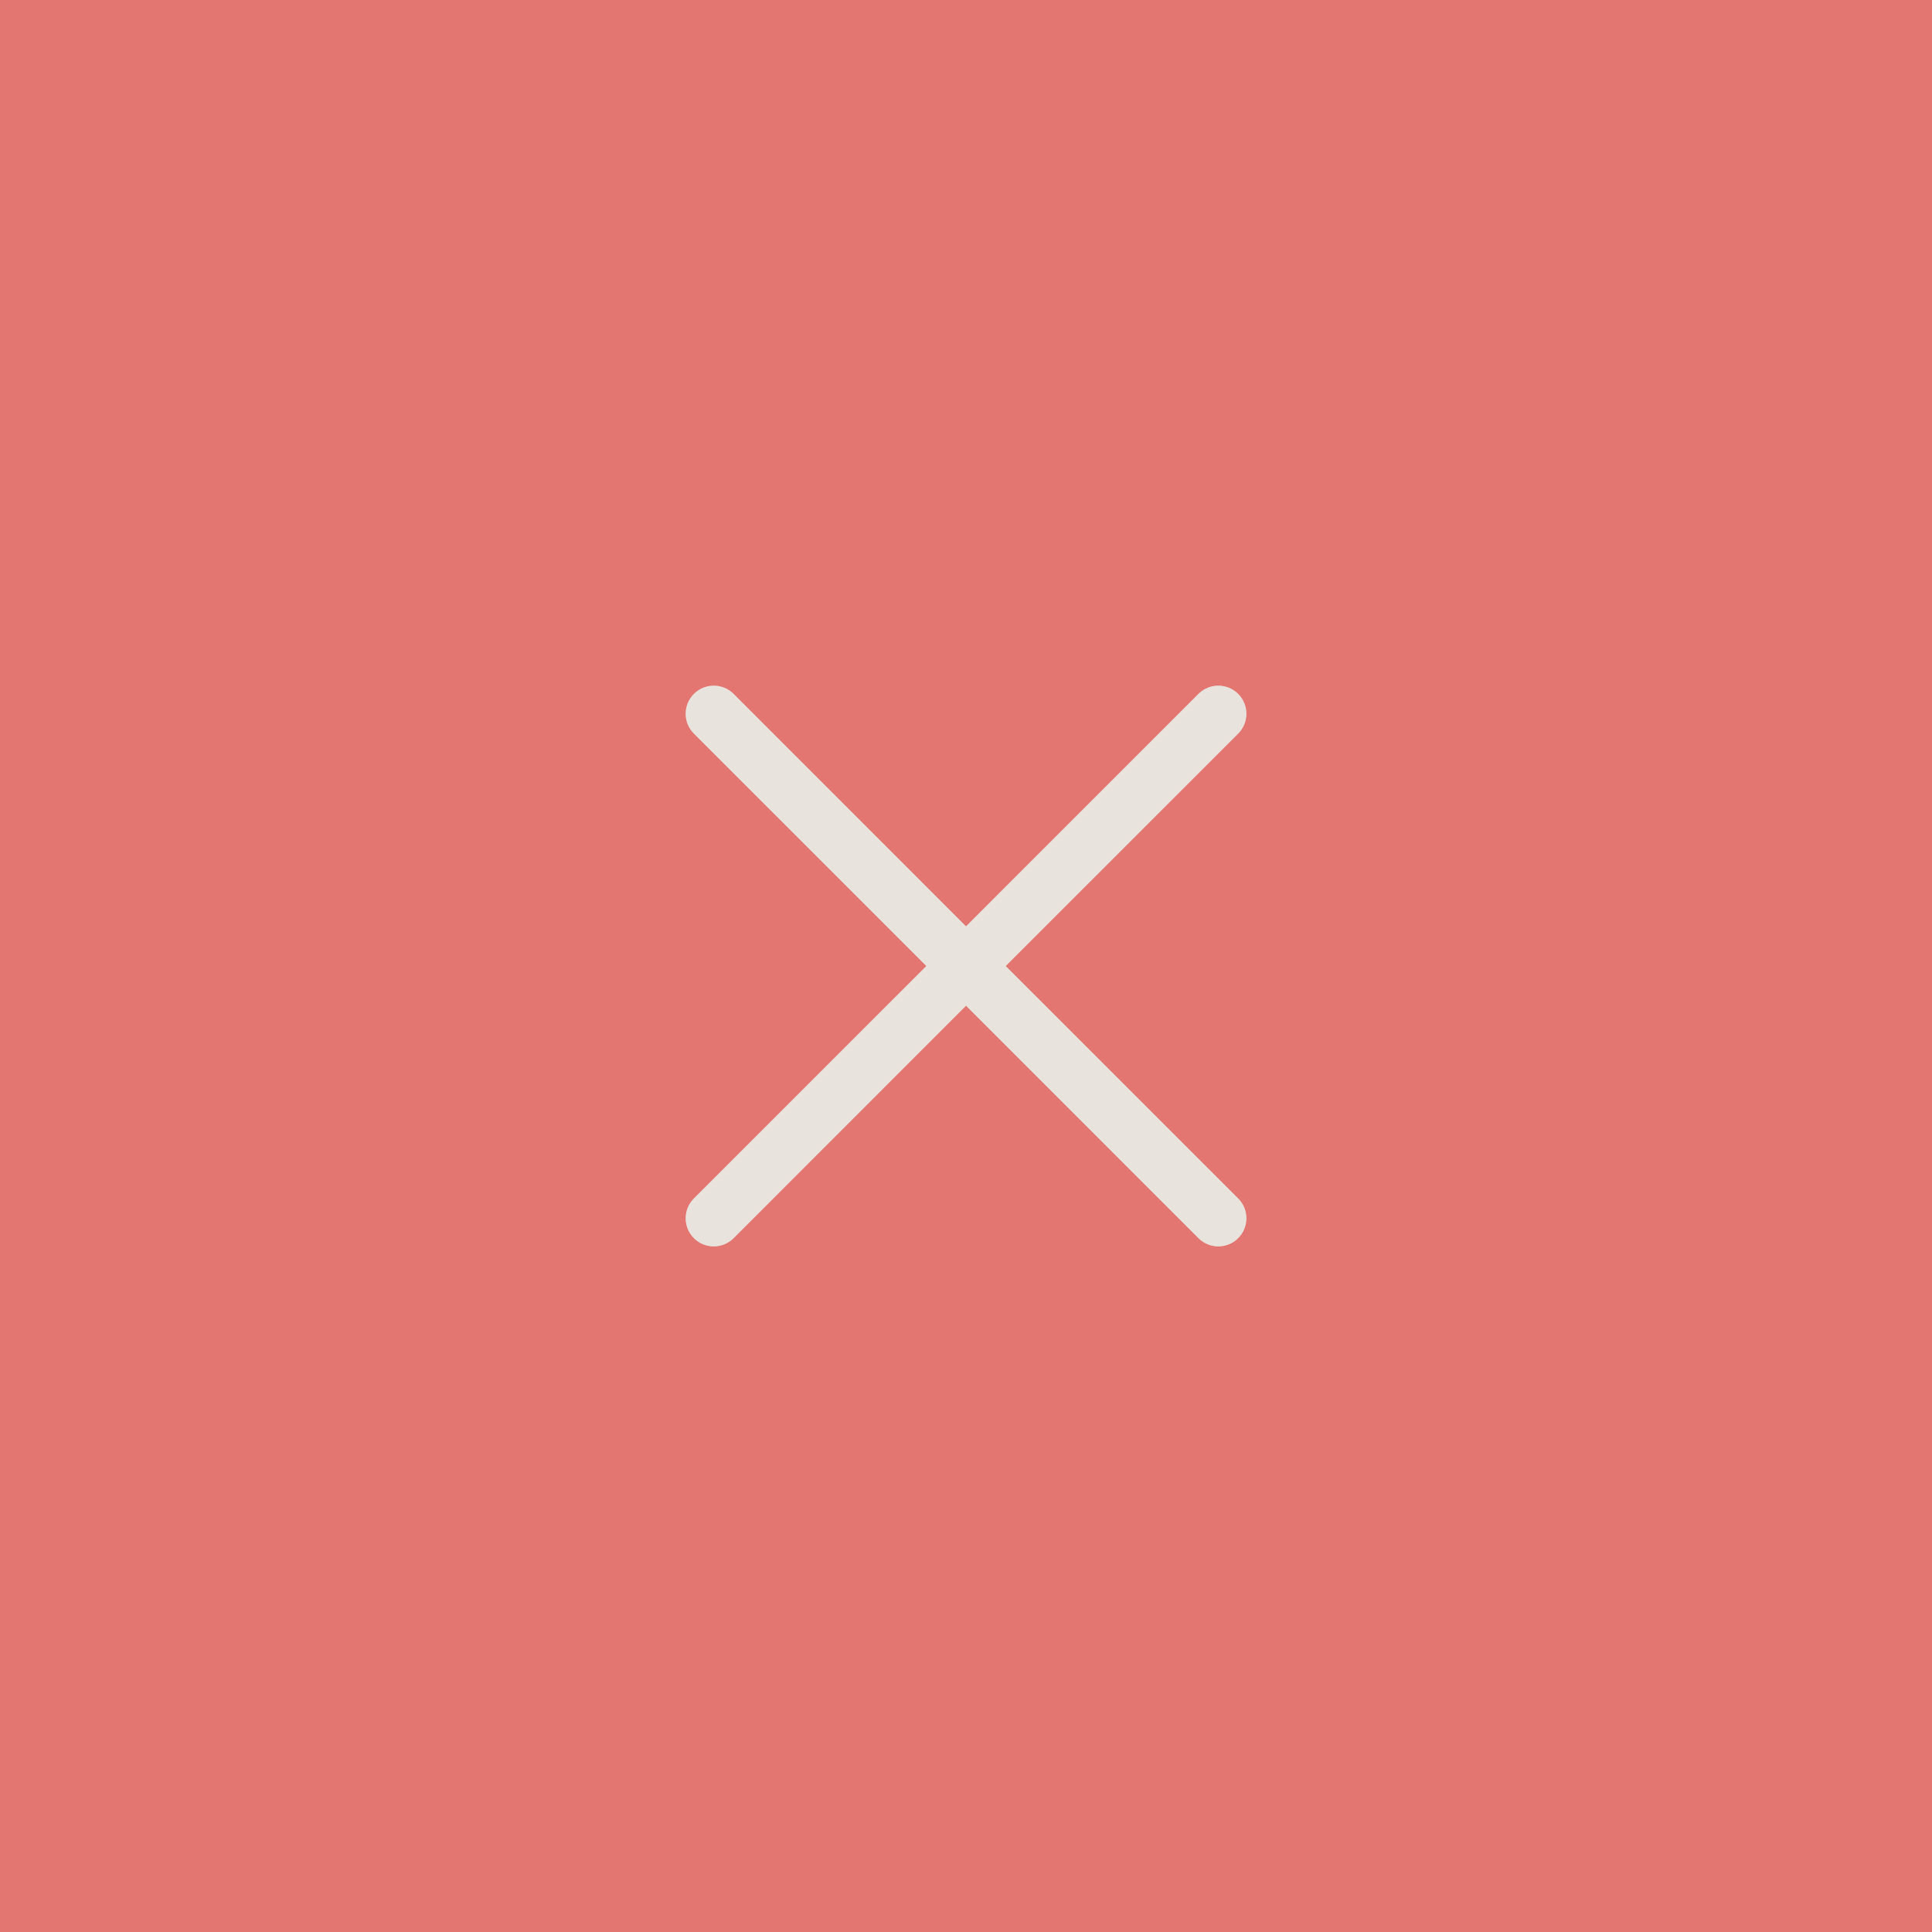
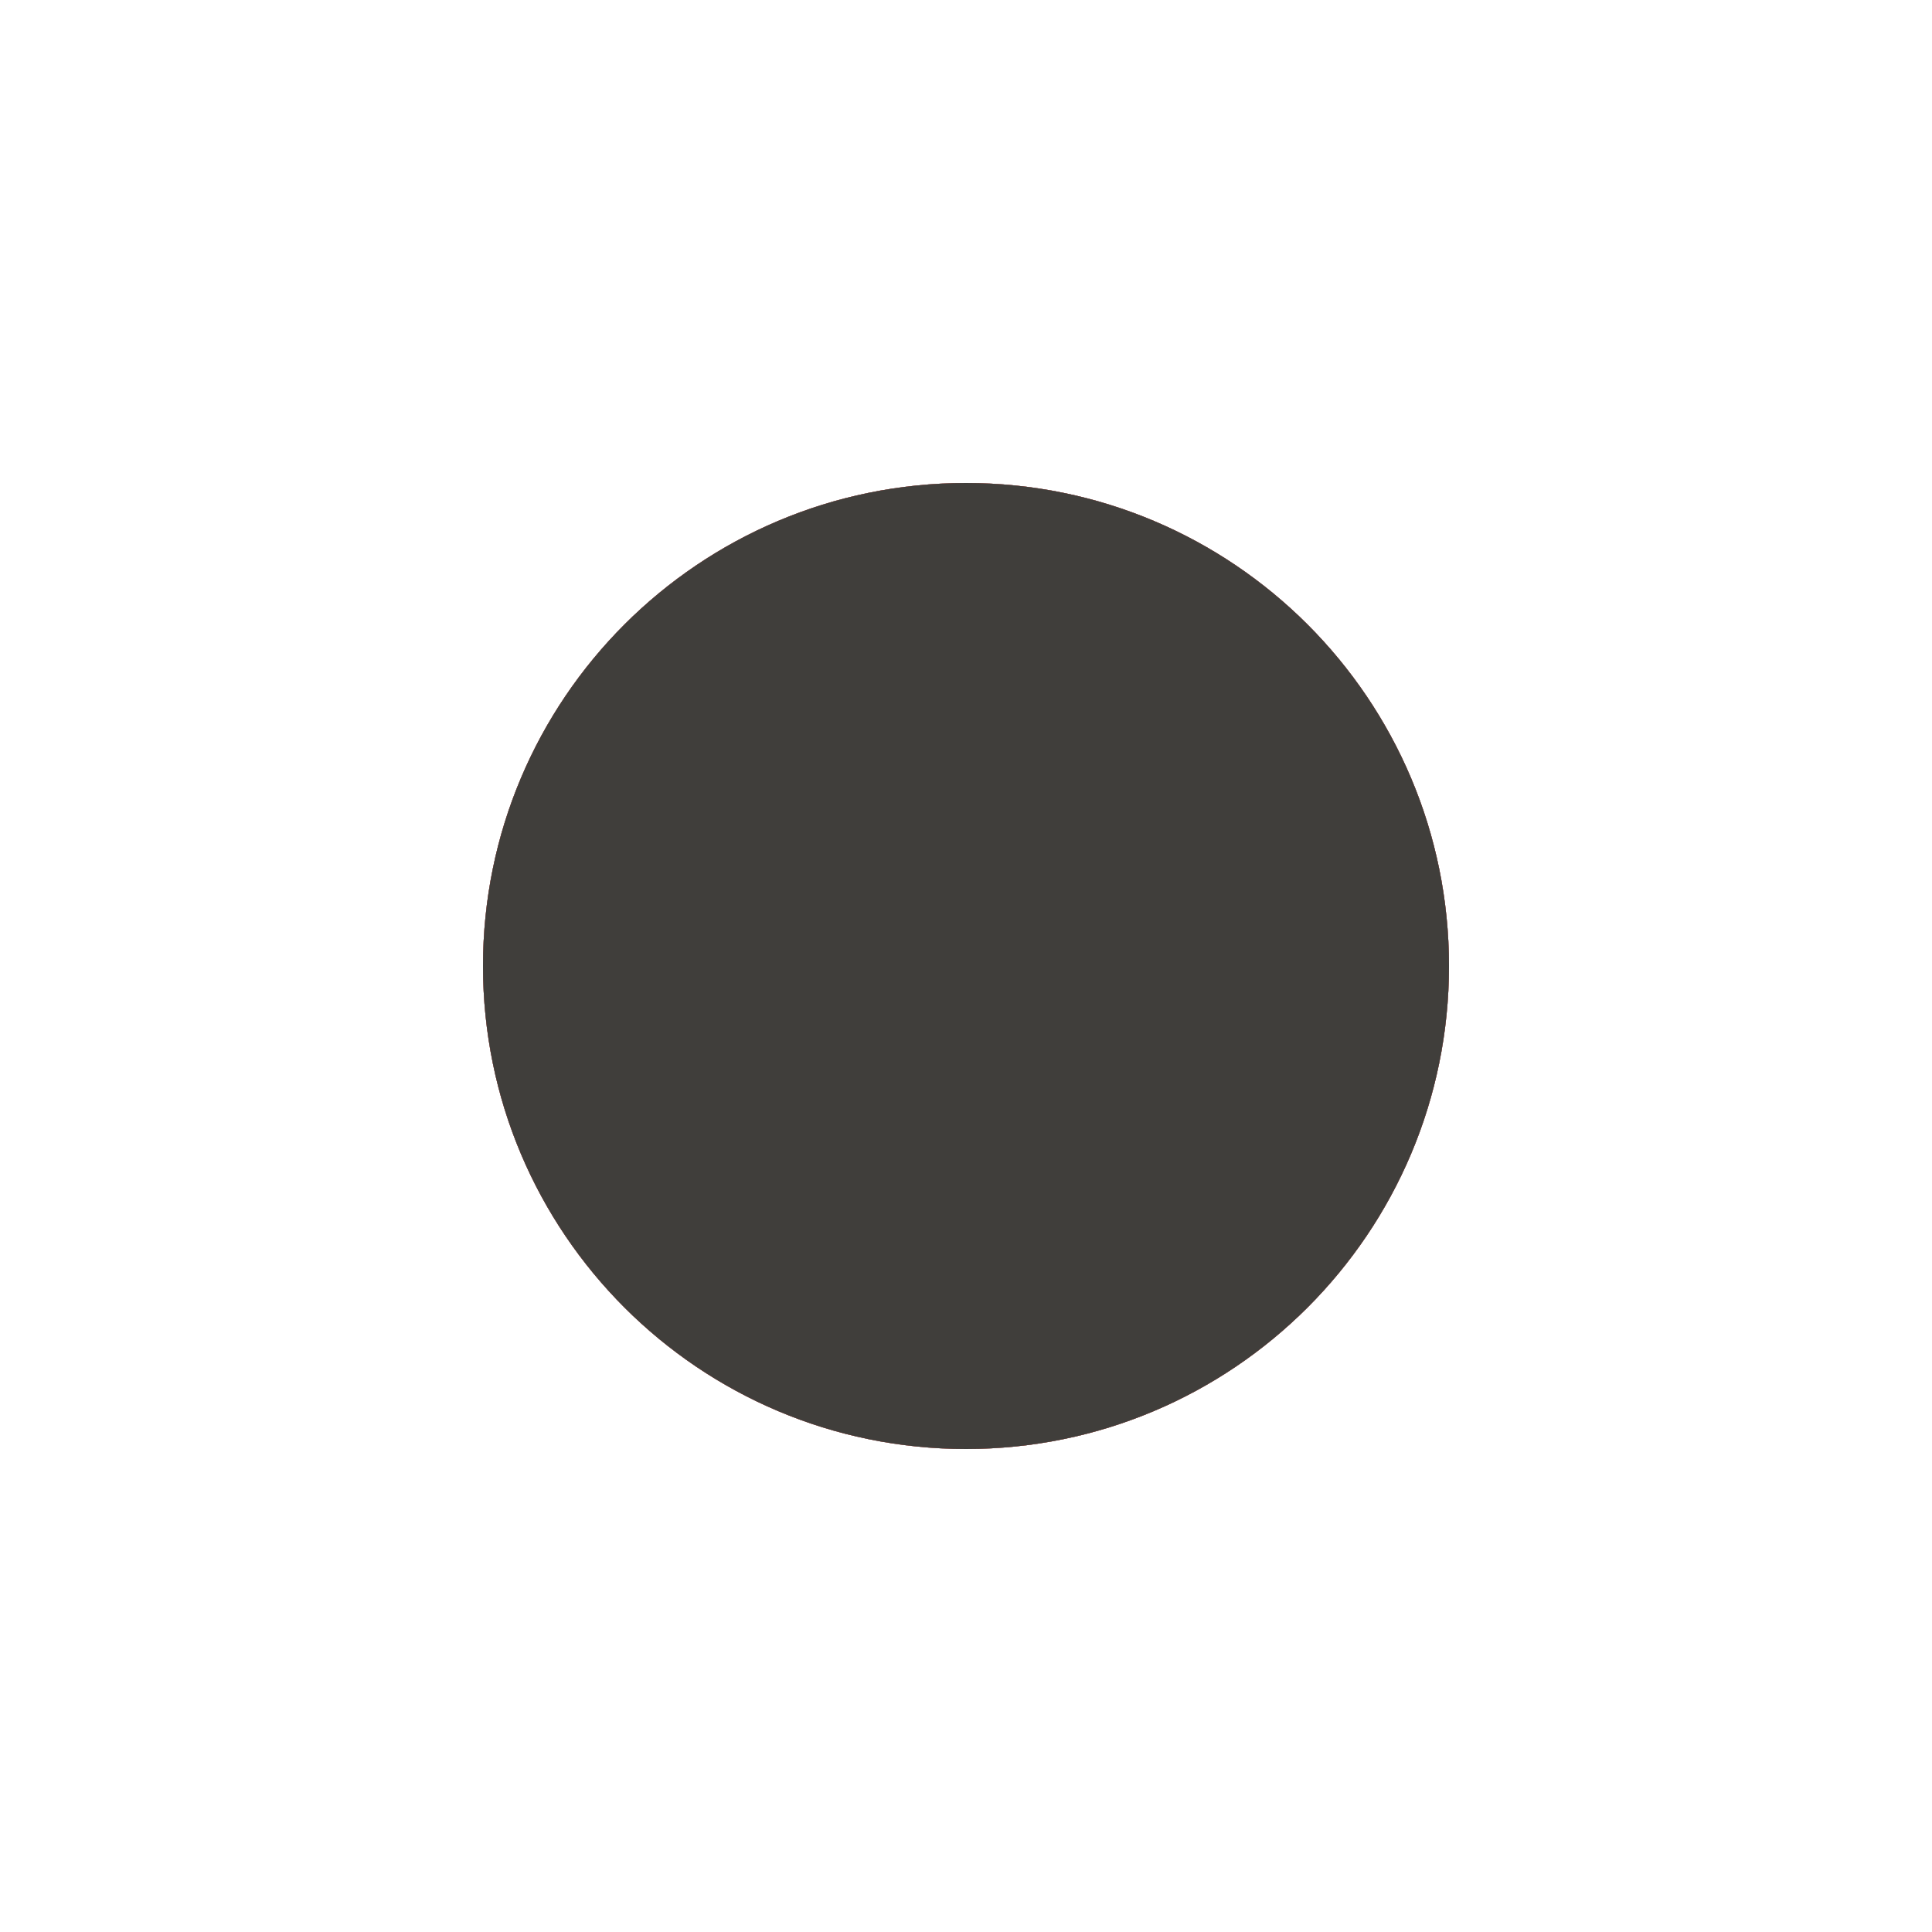
<svg xmlns="http://www.w3.org/2000/svg" width="24" height="24">
  <g id="active-center">
    <rect x="0" y="0" width="24" height="24" fill="#000" fill-opacity="0" />
-     <g transform="translate(6.429,6.429) scale(0.04352679)">
-       <path d="M205.66,194.34a8,8,0,0,1-11.32,11.32L128,139.31,61.66,205.66a8,8,0,0,1-11.32-11.32L116.69,128,50.34,61.66A8,8,0,0,1,61.66,50.34L128,116.69l66.34-66.35a8,8,0,0,1,11.32,11.32L139.31,128Z" fill="#e8e4dd" opacity="0.85" />
-     </g>
+     <circle cx="12" cy="12" r="6" fill="#5c5955" />
  </g>
  <g id="hover-center">
    <rect x="0" y="0" width="24" height="24" fill="#000" fill-opacity="0" />
-     <rect x="0" y="0" width="24" height="24" fill="#e0655f" opacity="0.75" />
-     <g transform="translate(6.429,6.429) scale(0.04352679)">
-       <path d="M205.66,194.34a8,8,0,0,1-11.32,11.32L128,139.31,61.66,205.66a8,8,0,0,1-11.32-11.32L116.69,128,50.34,61.66A8,8,0,0,1,61.66,50.34L128,116.69l66.34-66.35a8,8,0,0,1,11.32,11.32L139.31,128Z" fill="#e8e4dd" opacity="1" />
-     </g>
+     <circle cx="12" cy="12" r="6" fill="#c96a63" />
  </g>
  <g id="pressed-center">
    <rect x="0" y="0" width="24" height="24" fill="#000" fill-opacity="0" />
-     <rect x="0" y="0" width="24" height="24" fill="#e0655f" opacity="0.55" />
-     <g transform="translate(6.429,6.429) scale(0.04352679)">
-       <path d="M205.66,194.34a8,8,0,0,1-11.32,11.32L128,139.31,61.66,205.66a8,8,0,0,1-11.32-11.32L116.69,128,50.34,61.66A8,8,0,0,1,61.66,50.34L128,116.69l66.34-66.35a8,8,0,0,1,11.32,11.32L139.31,128Z" fill="#e8e4dd" opacity="1" />
-     </g>
+     <circle cx="12" cy="12" r="6" fill="#c96a63" opacity="0.7" />
  </g>
  <g id="deactivated-center">
    <rect x="0" y="0" width="24" height="24" fill="#000" fill-opacity="0" />
-     <g transform="translate(6.429,6.429) scale(0.04352679)">
-       <path d="M205.66,194.34a8,8,0,0,1-11.32,11.32L128,139.31,61.66,205.66a8,8,0,0,1-11.32-11.32L116.69,128,50.34,61.66A8,8,0,0,1,61.66,50.34L128,116.69l66.34-66.35a8,8,0,0,1,11.32,11.32L139.31,128Z" fill="#e8e4dd" opacity="0.3" />
-     </g>
+     <circle cx="12" cy="12" r="6" fill="#403e3b" />
  </g>
</svg>
